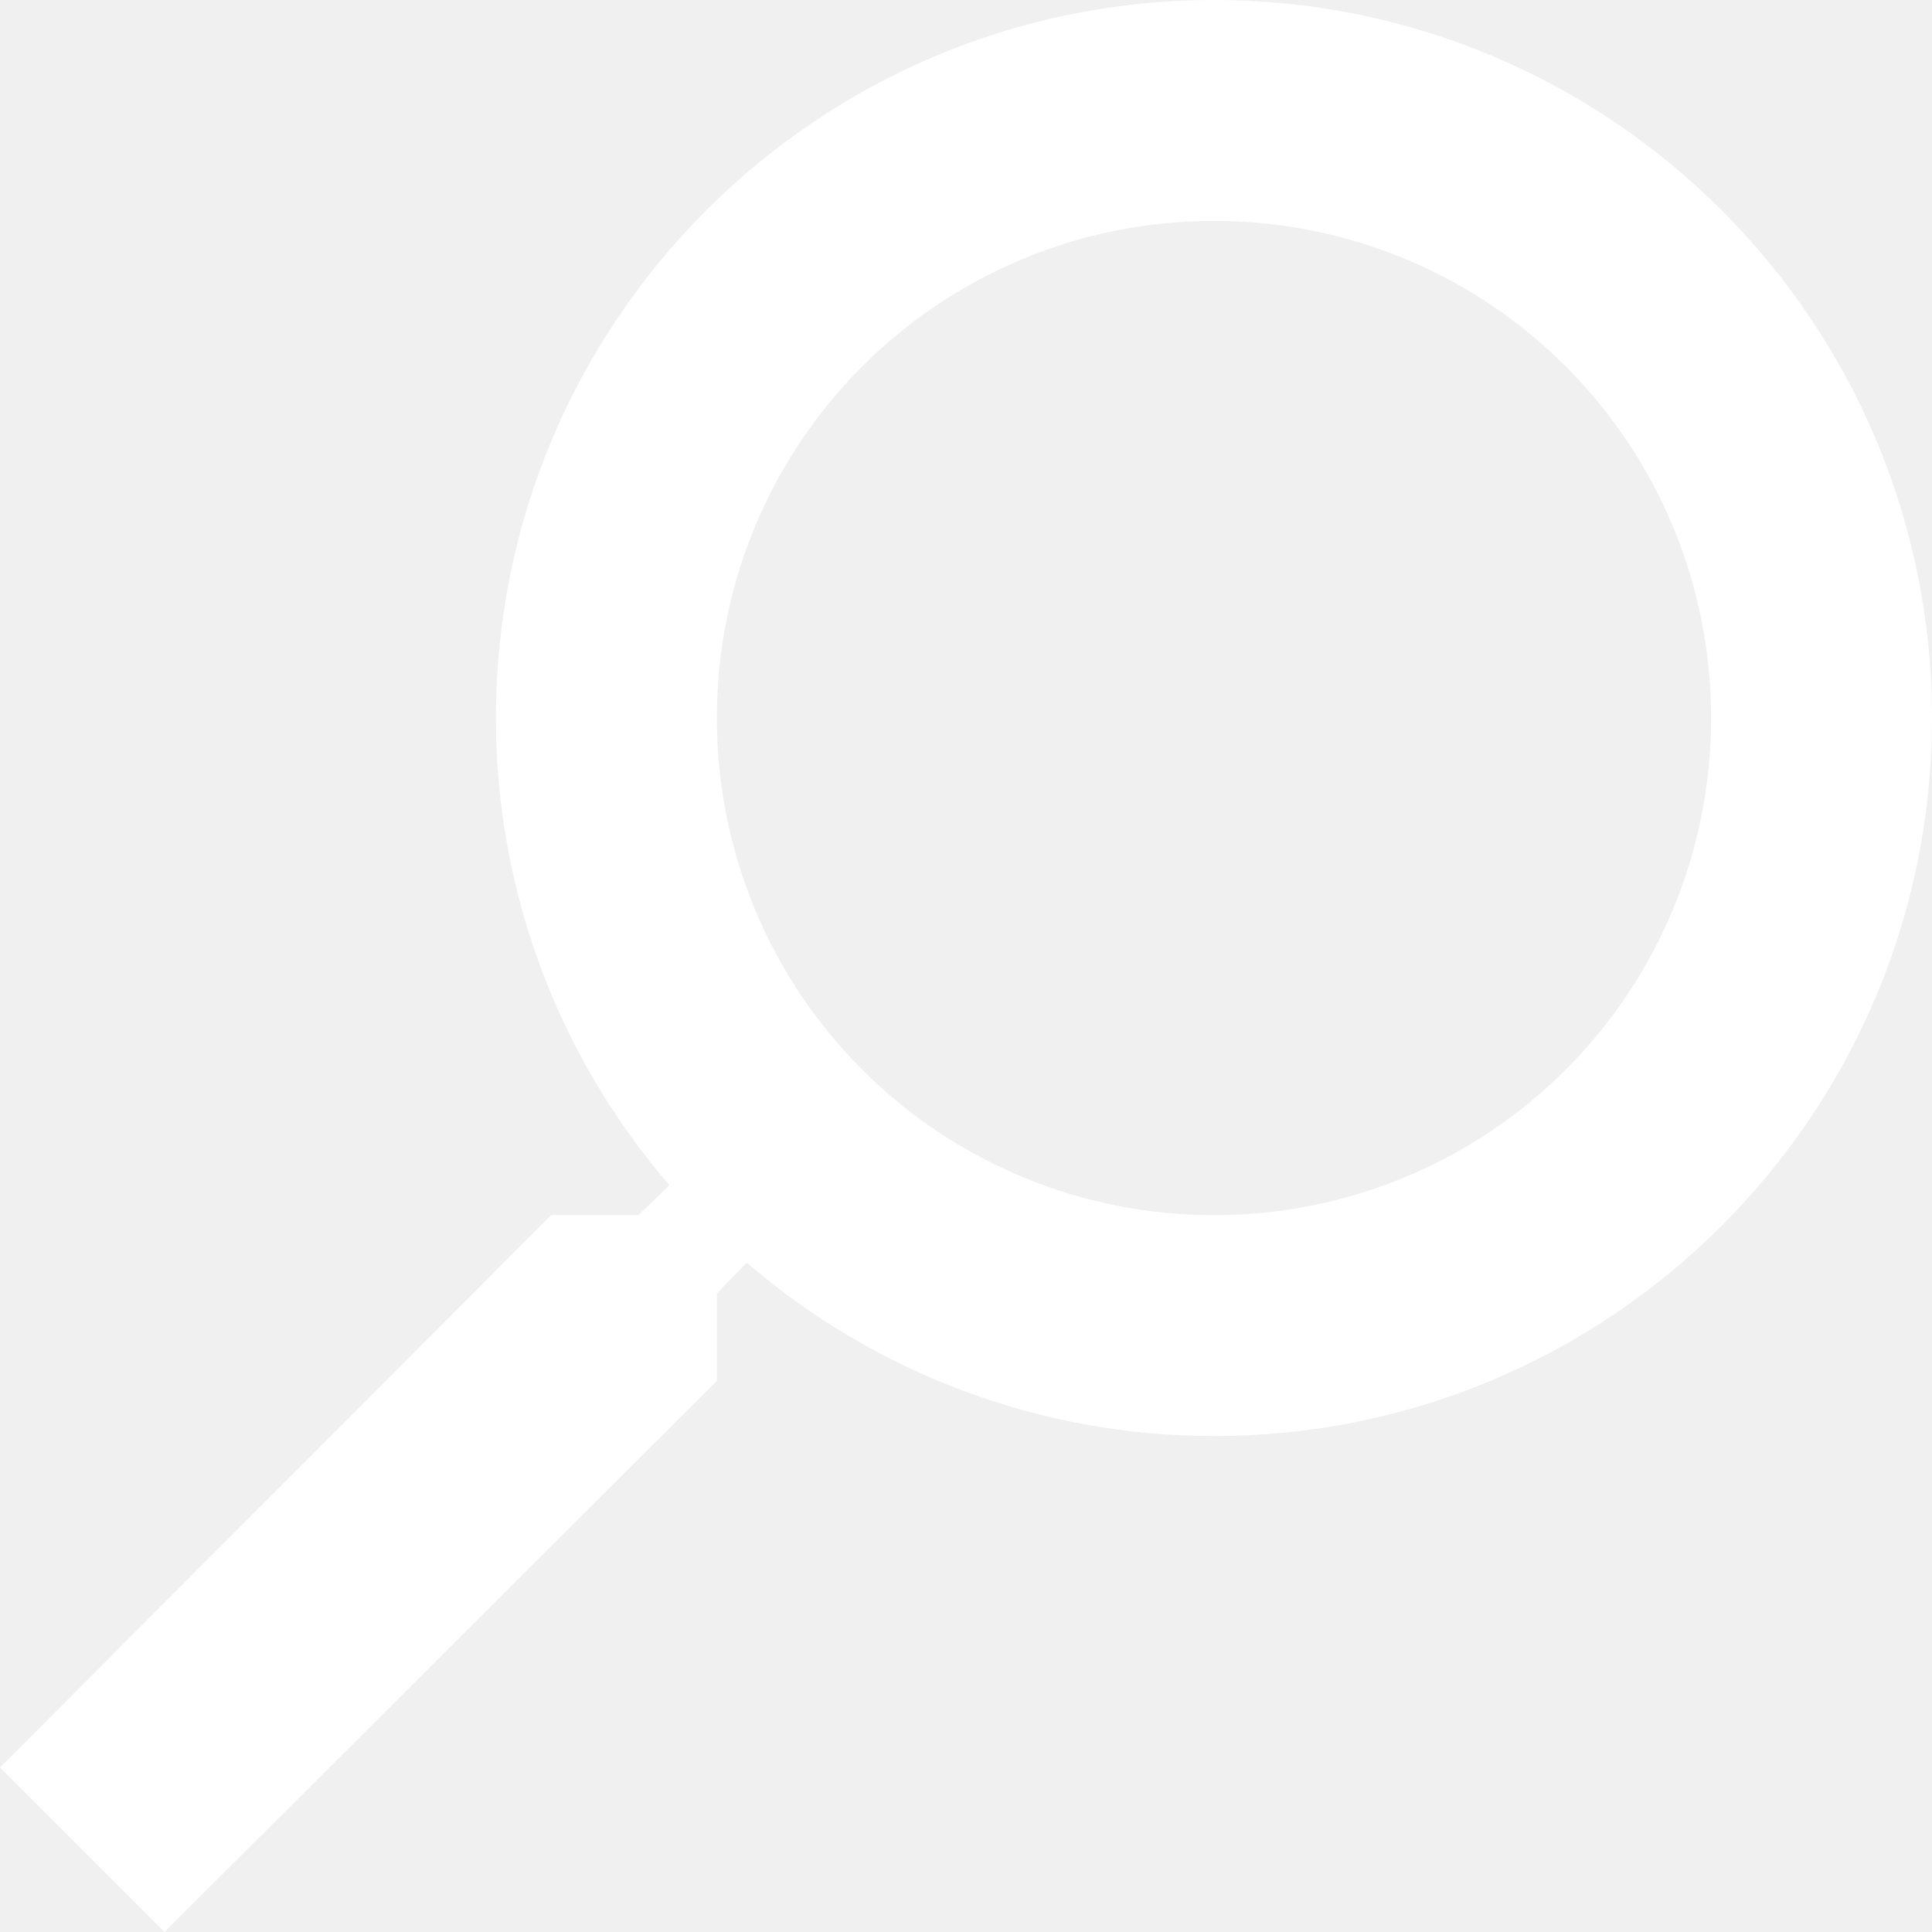
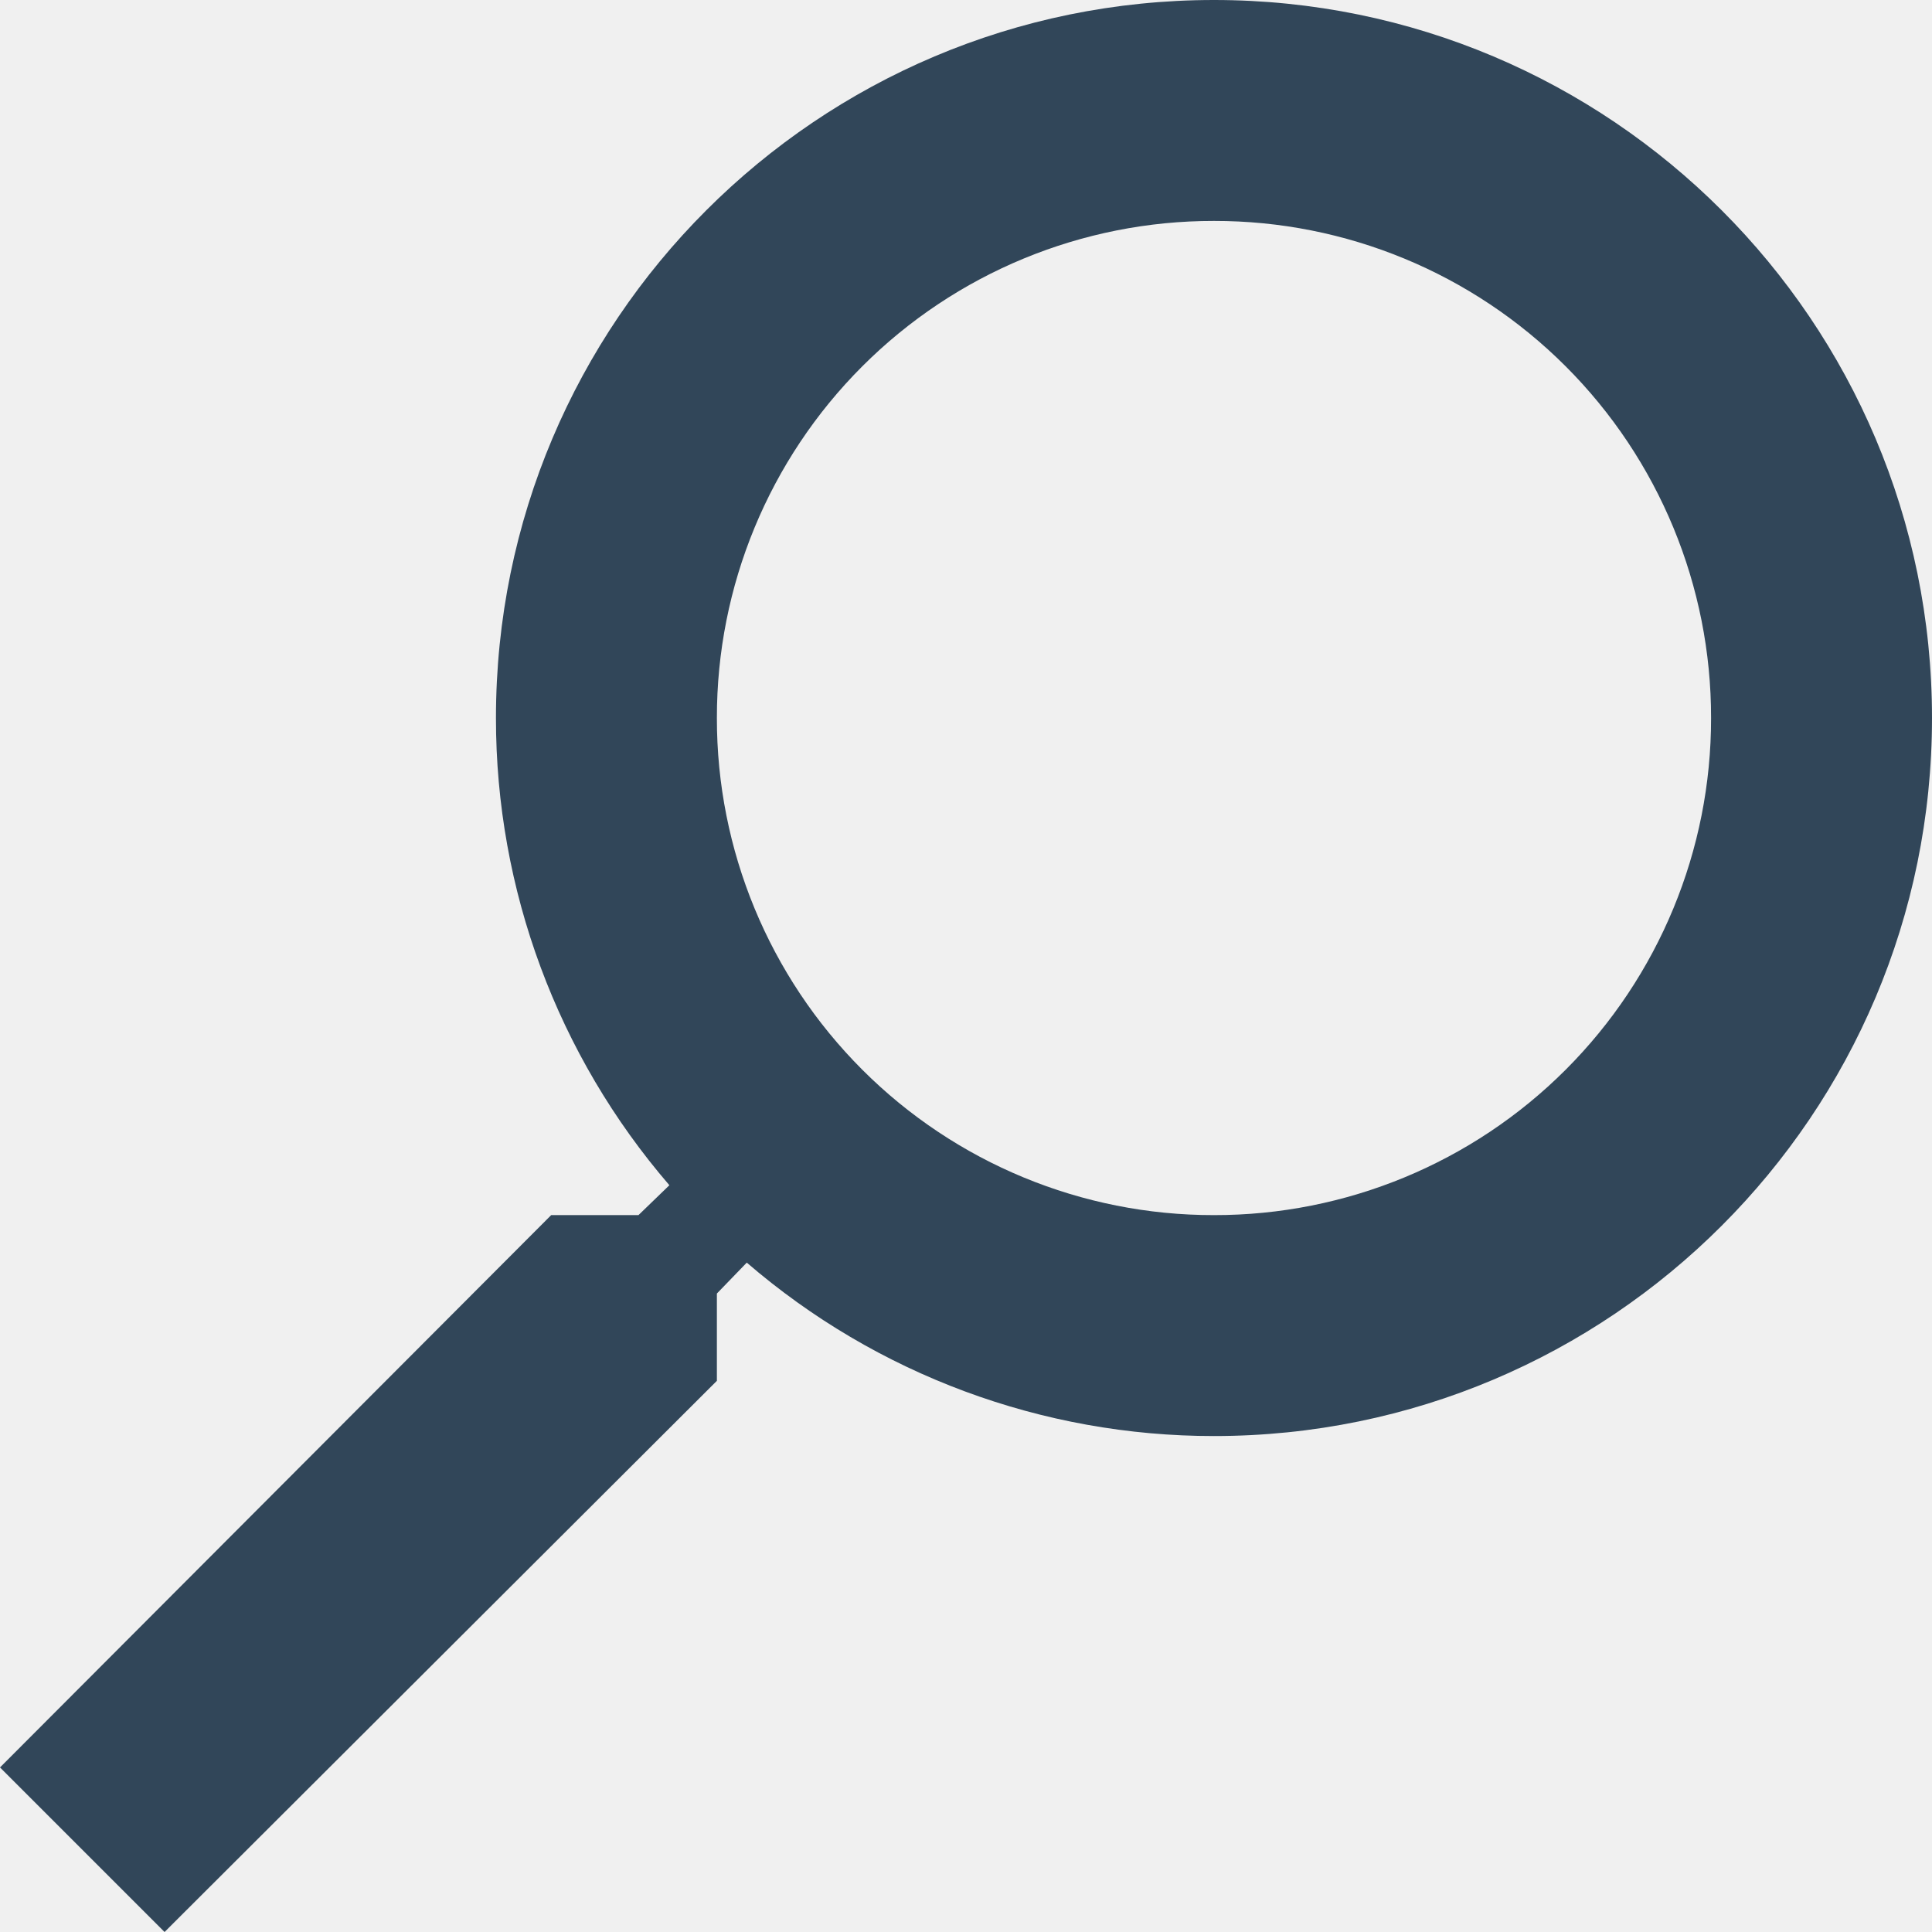
<svg xmlns="http://www.w3.org/2000/svg" width="17" height="17" viewBox="0 0 17 17">
-   <path fill="#FFF" fill-rule="evenodd" d="M4.85 10.692h.768l.272-.263a6.29 6.29 0 0 1-1.526-4.111 6.318 6.318 0 1 1 6.318 6.318 6.29 6.29 0 0 1-4.111-1.526l-.263.272v.768L1.448 17 0 15.552l4.85-4.86zm5.832 0a4.368 4.368 0 0 0 4.374-4.374 4.368 4.368 0 0 0-4.374-4.374 4.368 4.368 0 0 0-4.374 4.374 4.368 4.368 0 0 0 4.374 4.374z" />
+   <path fill="#314659" fill-rule="evenodd" d="M4.85 10.692h.768l.272-.263a6.29 6.29 0 0 1-1.526-4.111 6.318 6.318 0 1 1 6.318 6.318 6.29 6.29 0 0 1-4.111-1.526l-.263.272v.768L1.448 17 0 15.552l4.85-4.86zm5.832 0a4.368 4.368 0 0 0 4.374-4.374 4.368 4.368 0 0 0-4.374-4.374 4.368 4.368 0 0 0-4.374 4.374 4.368 4.368 0 0 0 4.374 4.374z" />
</svg>
